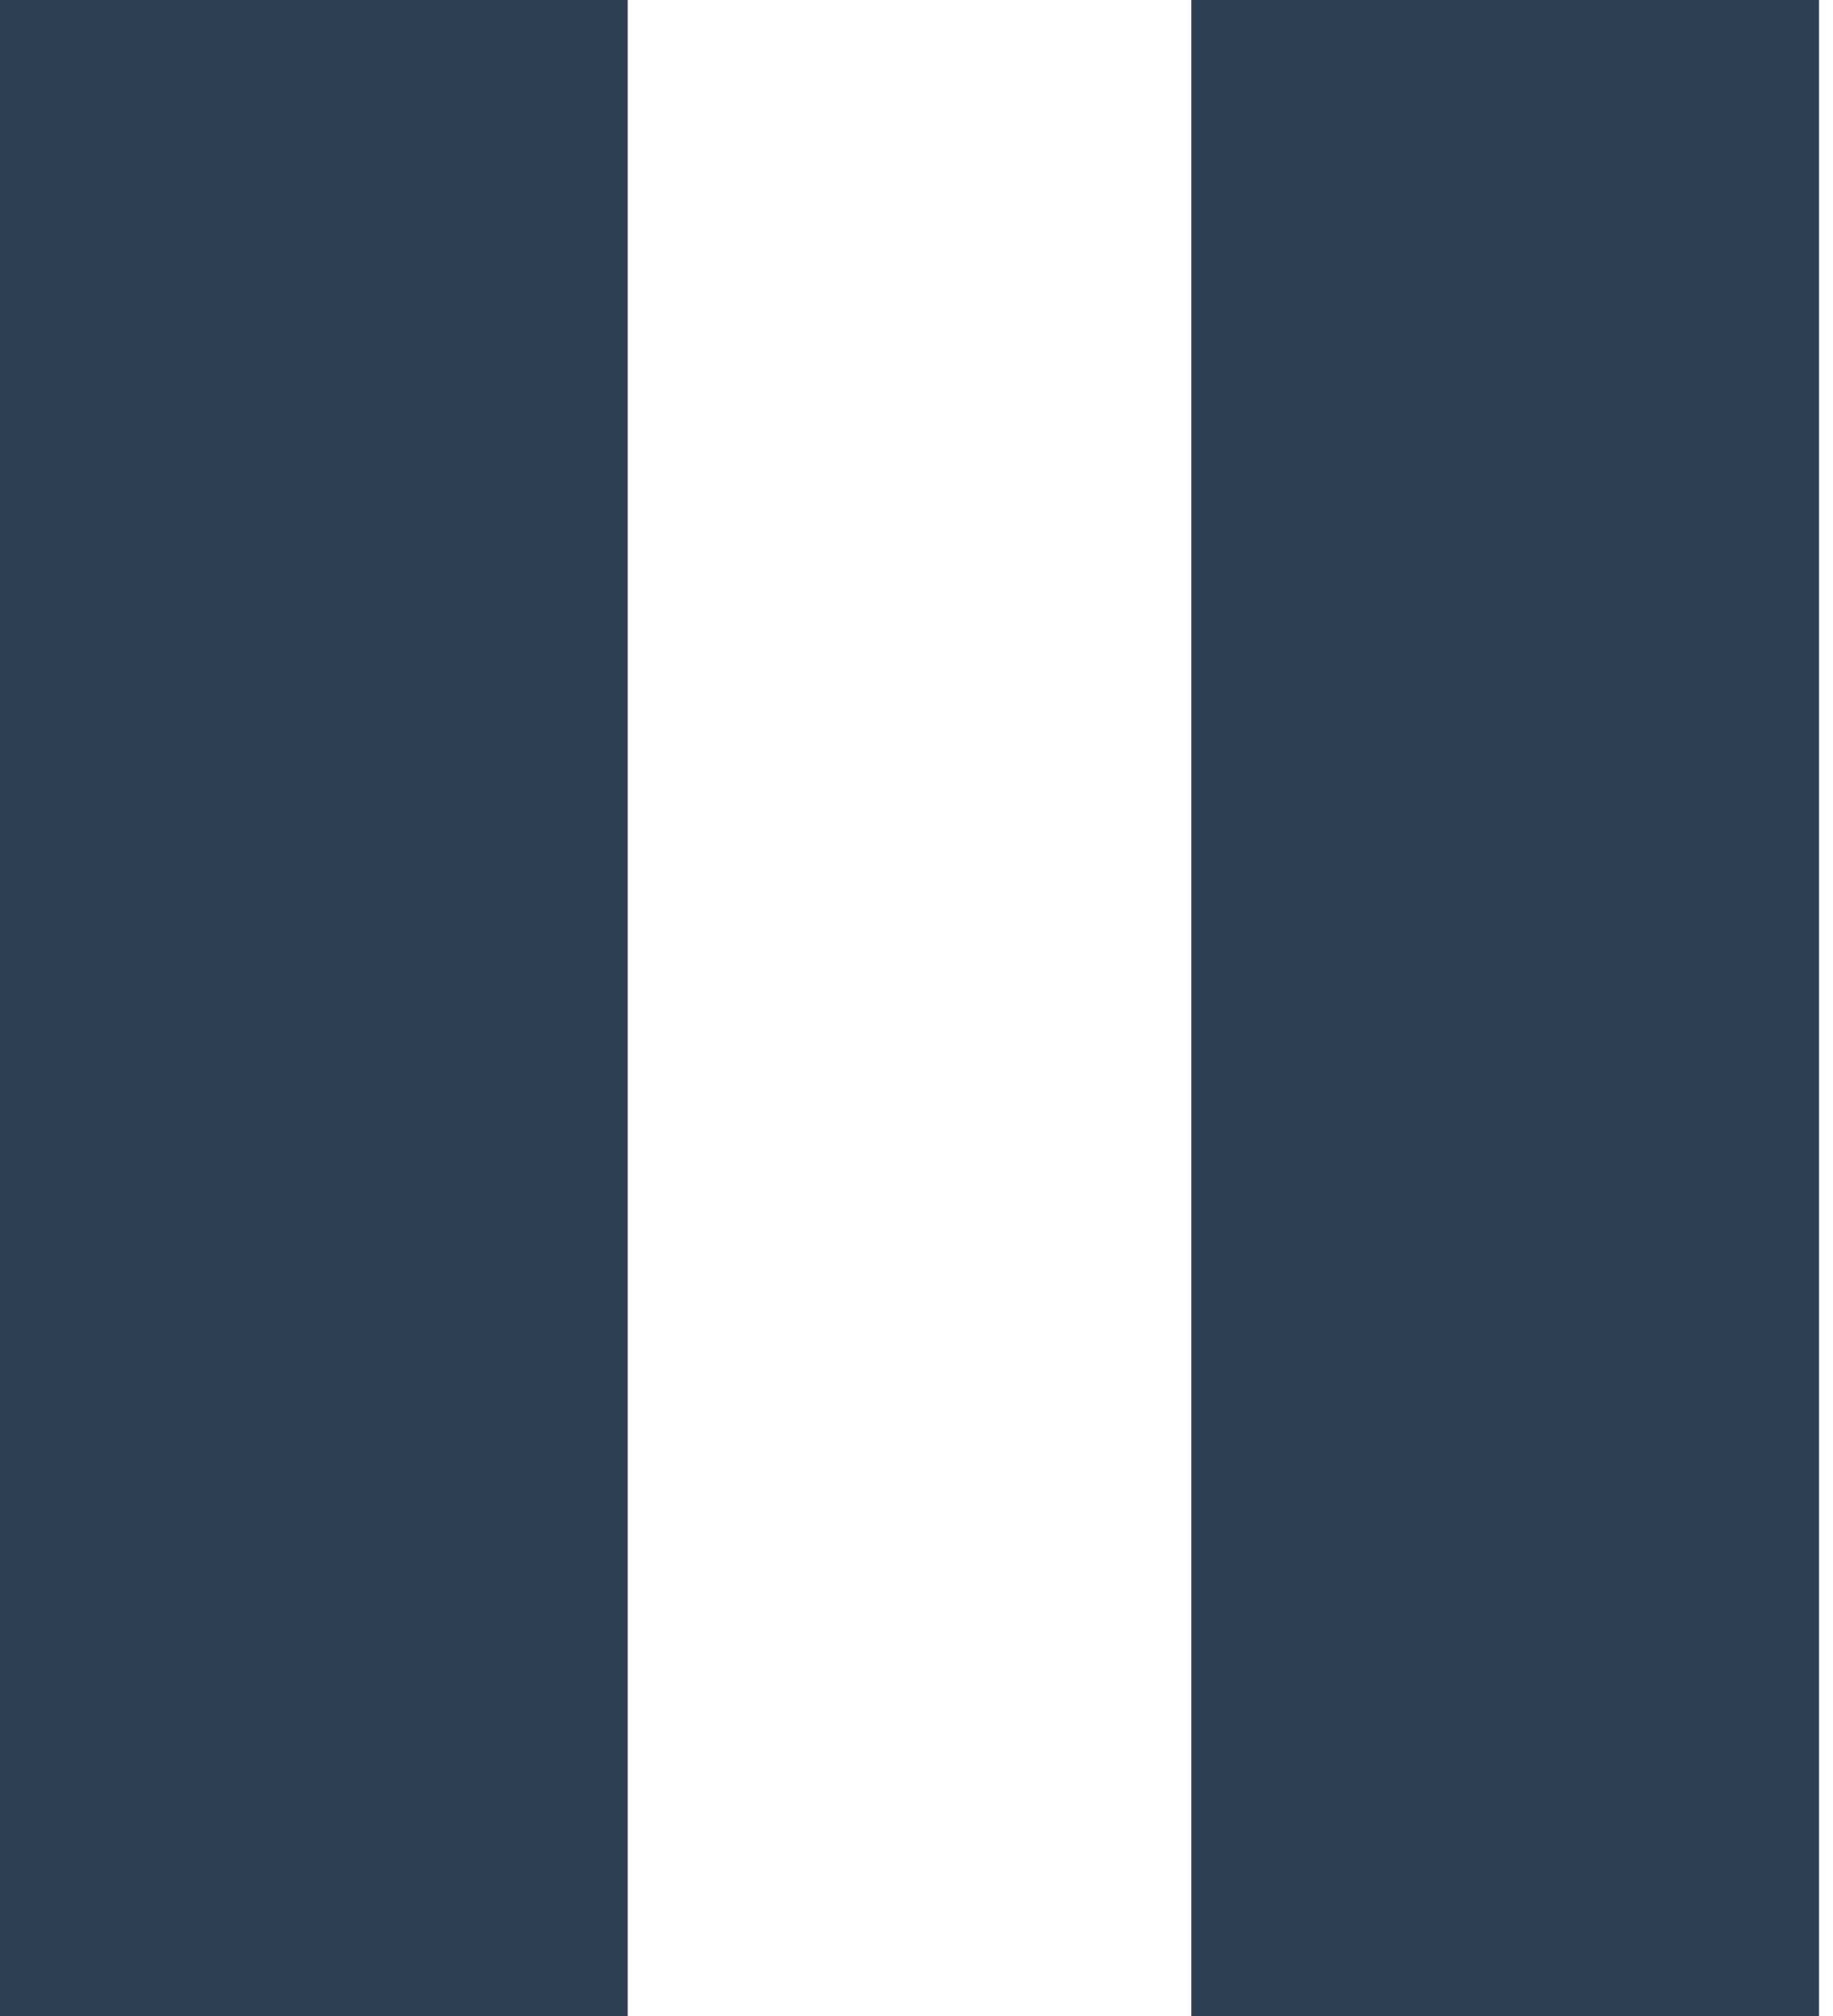
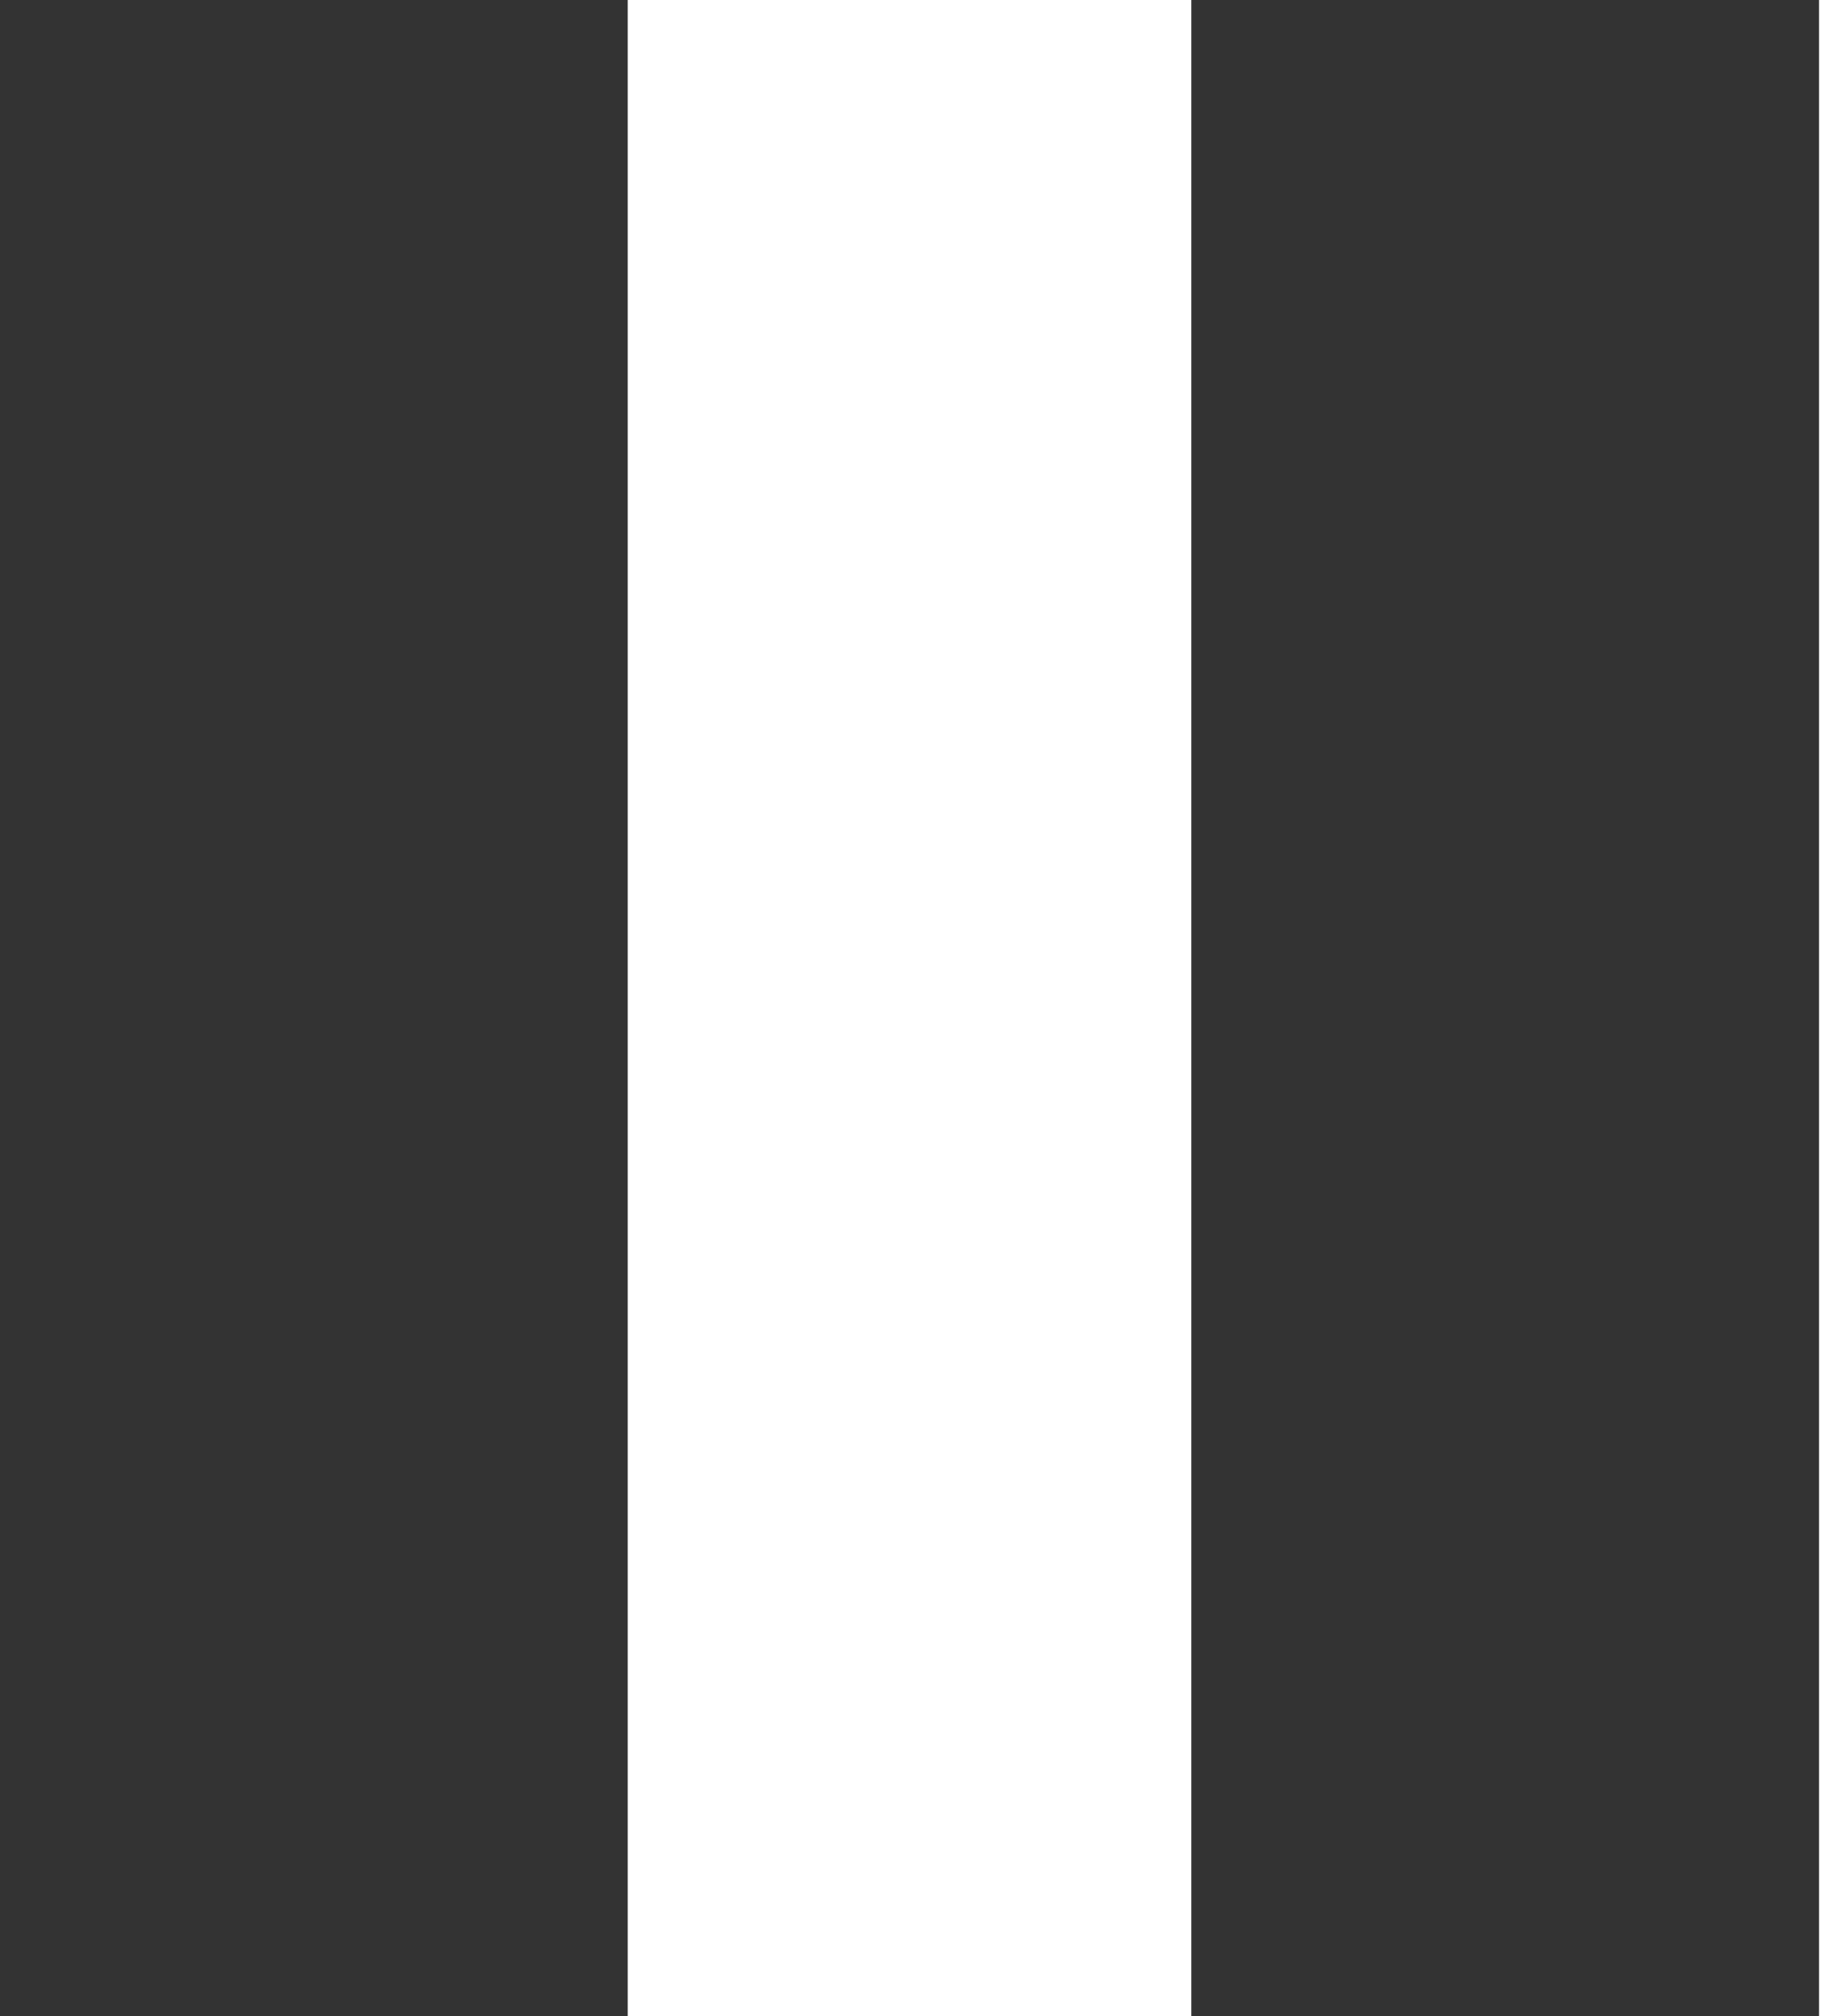
<svg xmlns="http://www.w3.org/2000/svg" width="20px" height="22px" viewBox="0 0 20 22" version="1.1">
  <defs />
  <g id="Page-1" stroke="none" stroke-width="1" fill="none" fill-rule="evenodd">
-     <g id="1200px-Feed" transform="translate(-802, -758)" fill="#2E3F52">
+     <g id="1200px-Feed" transform="translate(-802, -758)" fill="#333333">
      <g id="Group-18" transform="translate(802, 758)">
        <g id="Group-13">
          <rect id="Rectangle-22-Copy-2" x="0" y="0" width="6.85" height="22" />
          <rect id="Rectangle-22-Copy-3" x="13" y="0" width="6.85" height="22" />
        </g>
      </g>
    </g>
  </g>
</svg>
